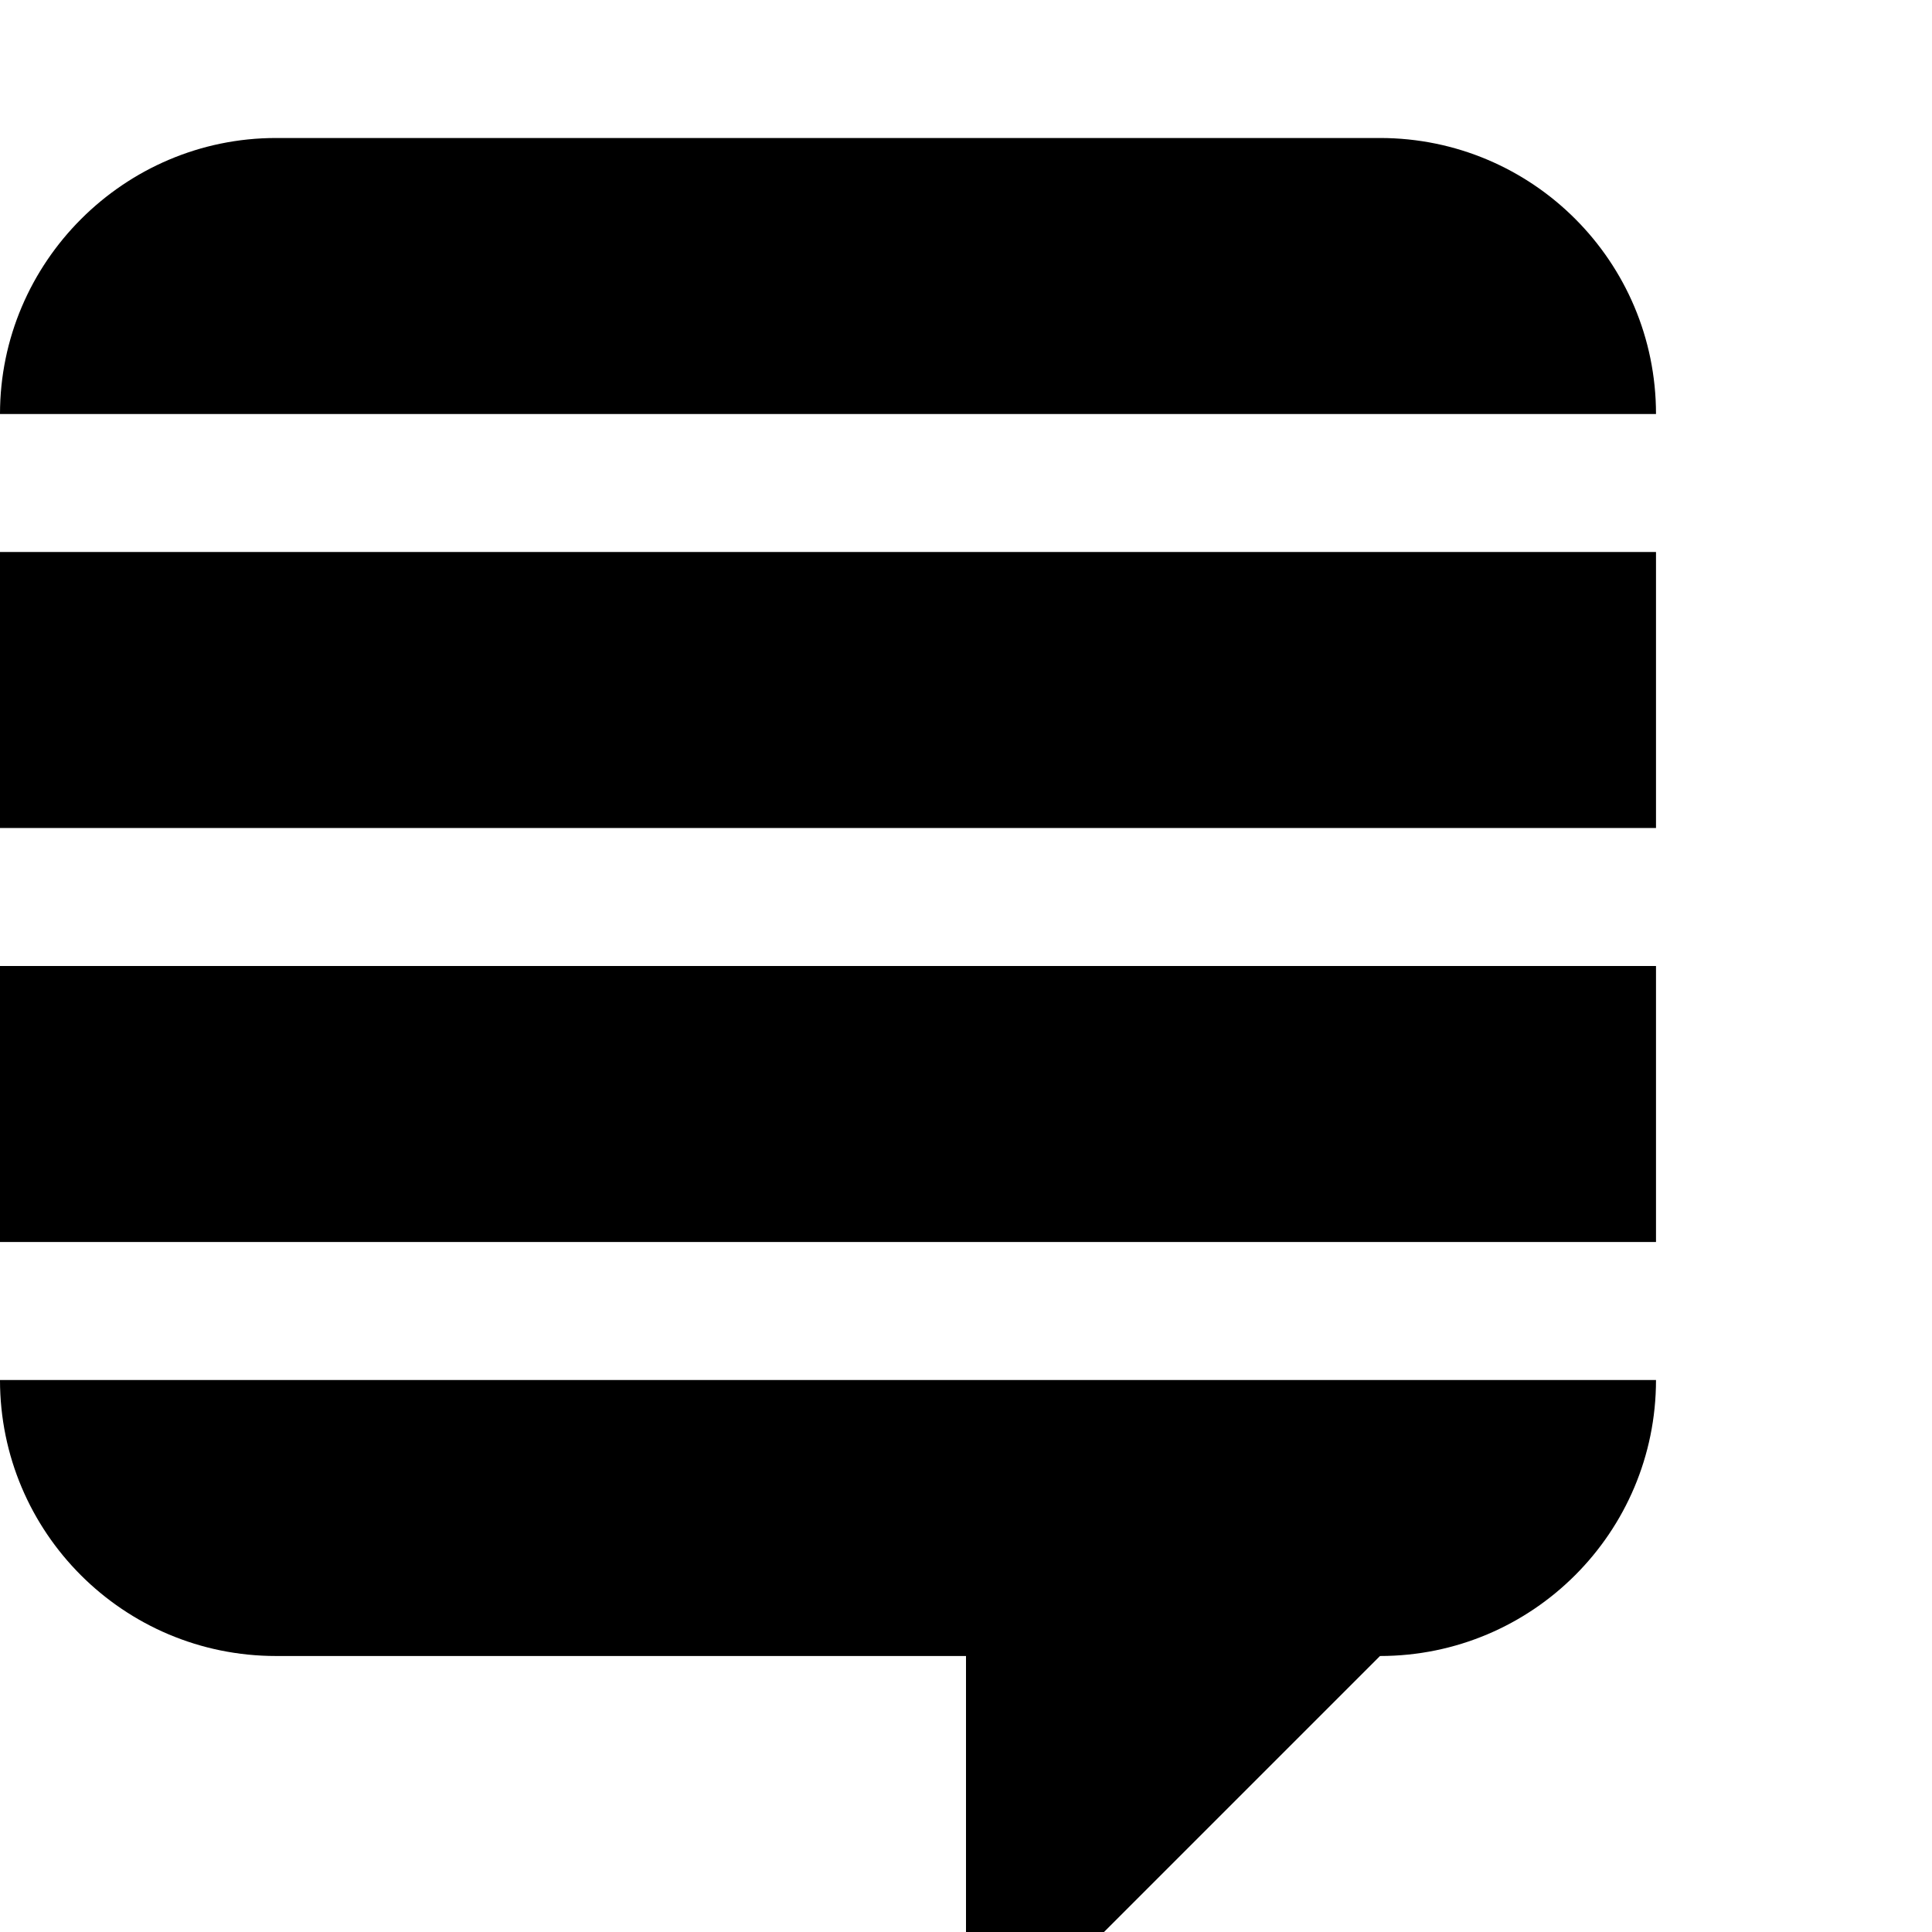
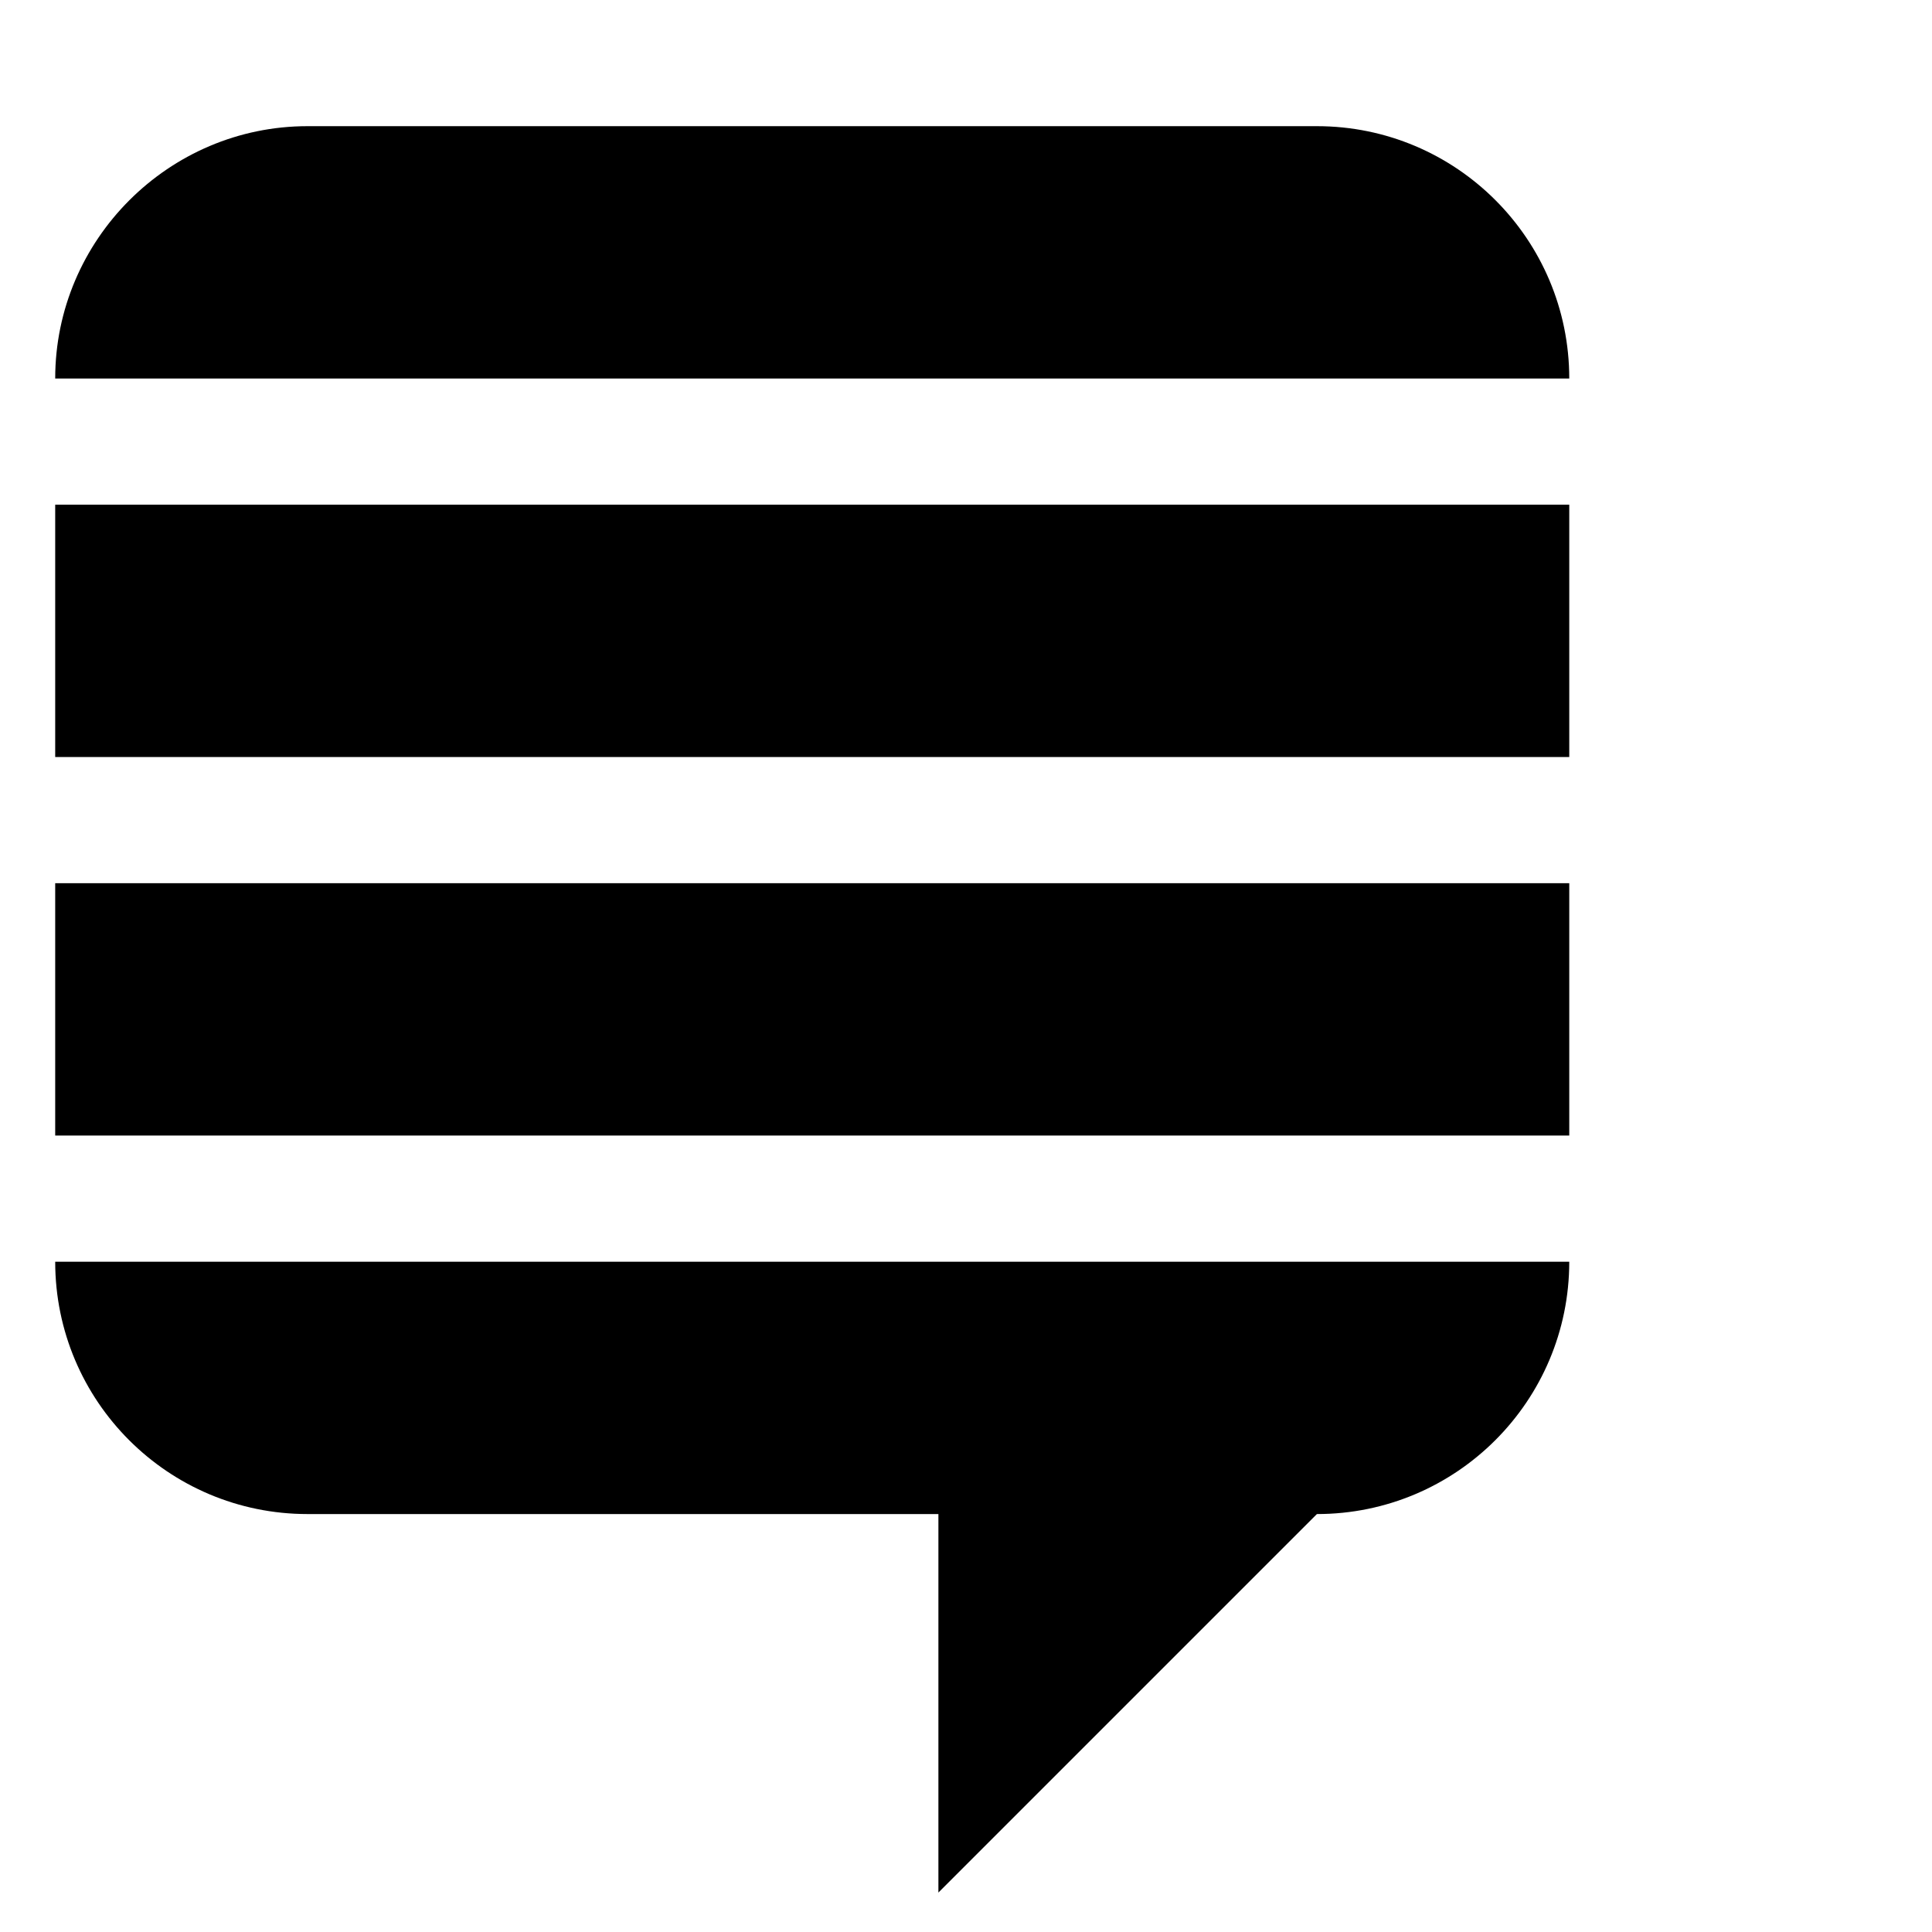
- <svg xmlns="http://www.w3.org/2000/svg" width="32" height="32" viewBox="0 0 32 32">
+ <svg xmlns="http://www.w3.org/2000/svg" width="32" height="32" viewBox="-1 0 35 35">
  <g transform="scale(2.285714)">
-     <path d="M2 1h8a2 2 0 0 1 2 2H0c0-1.1.9-2 2-2z" class="solid" />
-     <path d="M0 10h12a2 2 0 0 1-2 2H2a2 2 0 0 1-2-2zm7 2v3l3-3z" class="solid" />
-     <path class="solid" d="M0 4h12v2H0z" />
-     <path class="solid" d="M0 7h12v2H0z" />
+     <path d="M2 1h8a2 2 0 0 1 2 2H0c0-1.1.9-2 2-2z" />
+     <path d="M0 10h12a2 2 0 0 1-2 2H2a2 2 0 0 1-2-2zm7 2v3l3-3z" />
+     <path d="M0 4h12v2H0z" />
+     <path d="M0 7h12v2H0z" />
  </g>
</svg>
